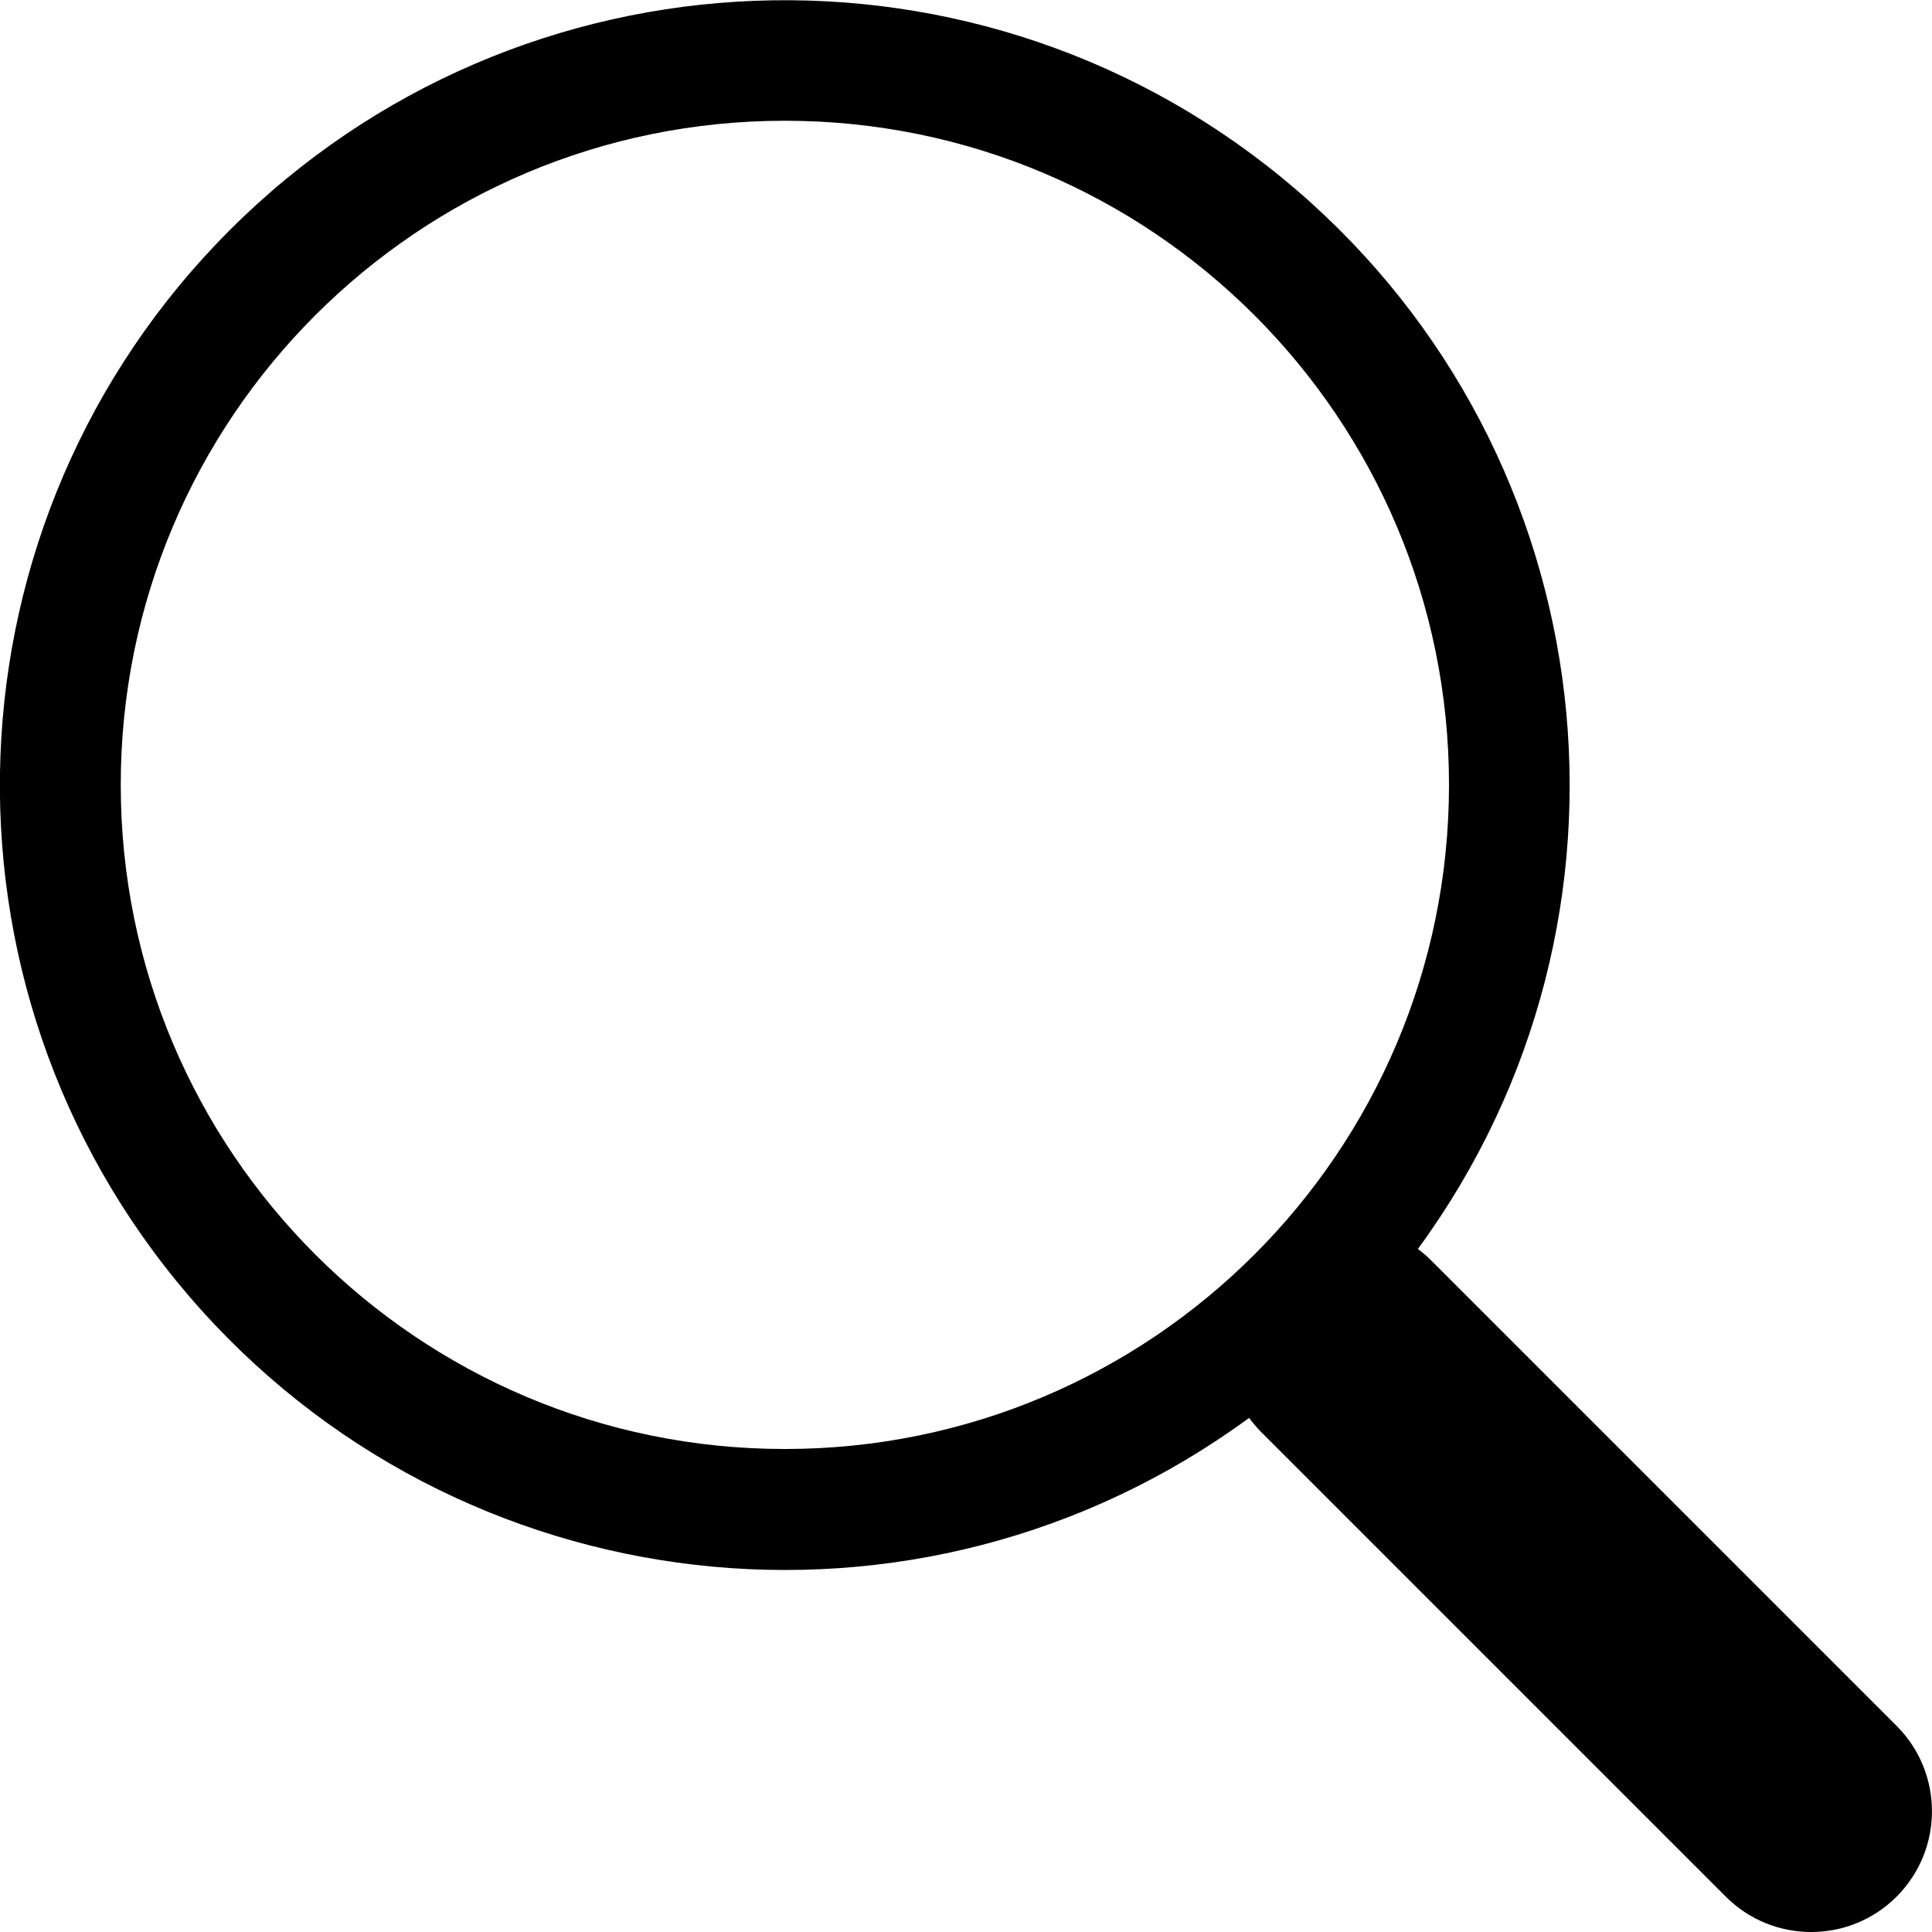
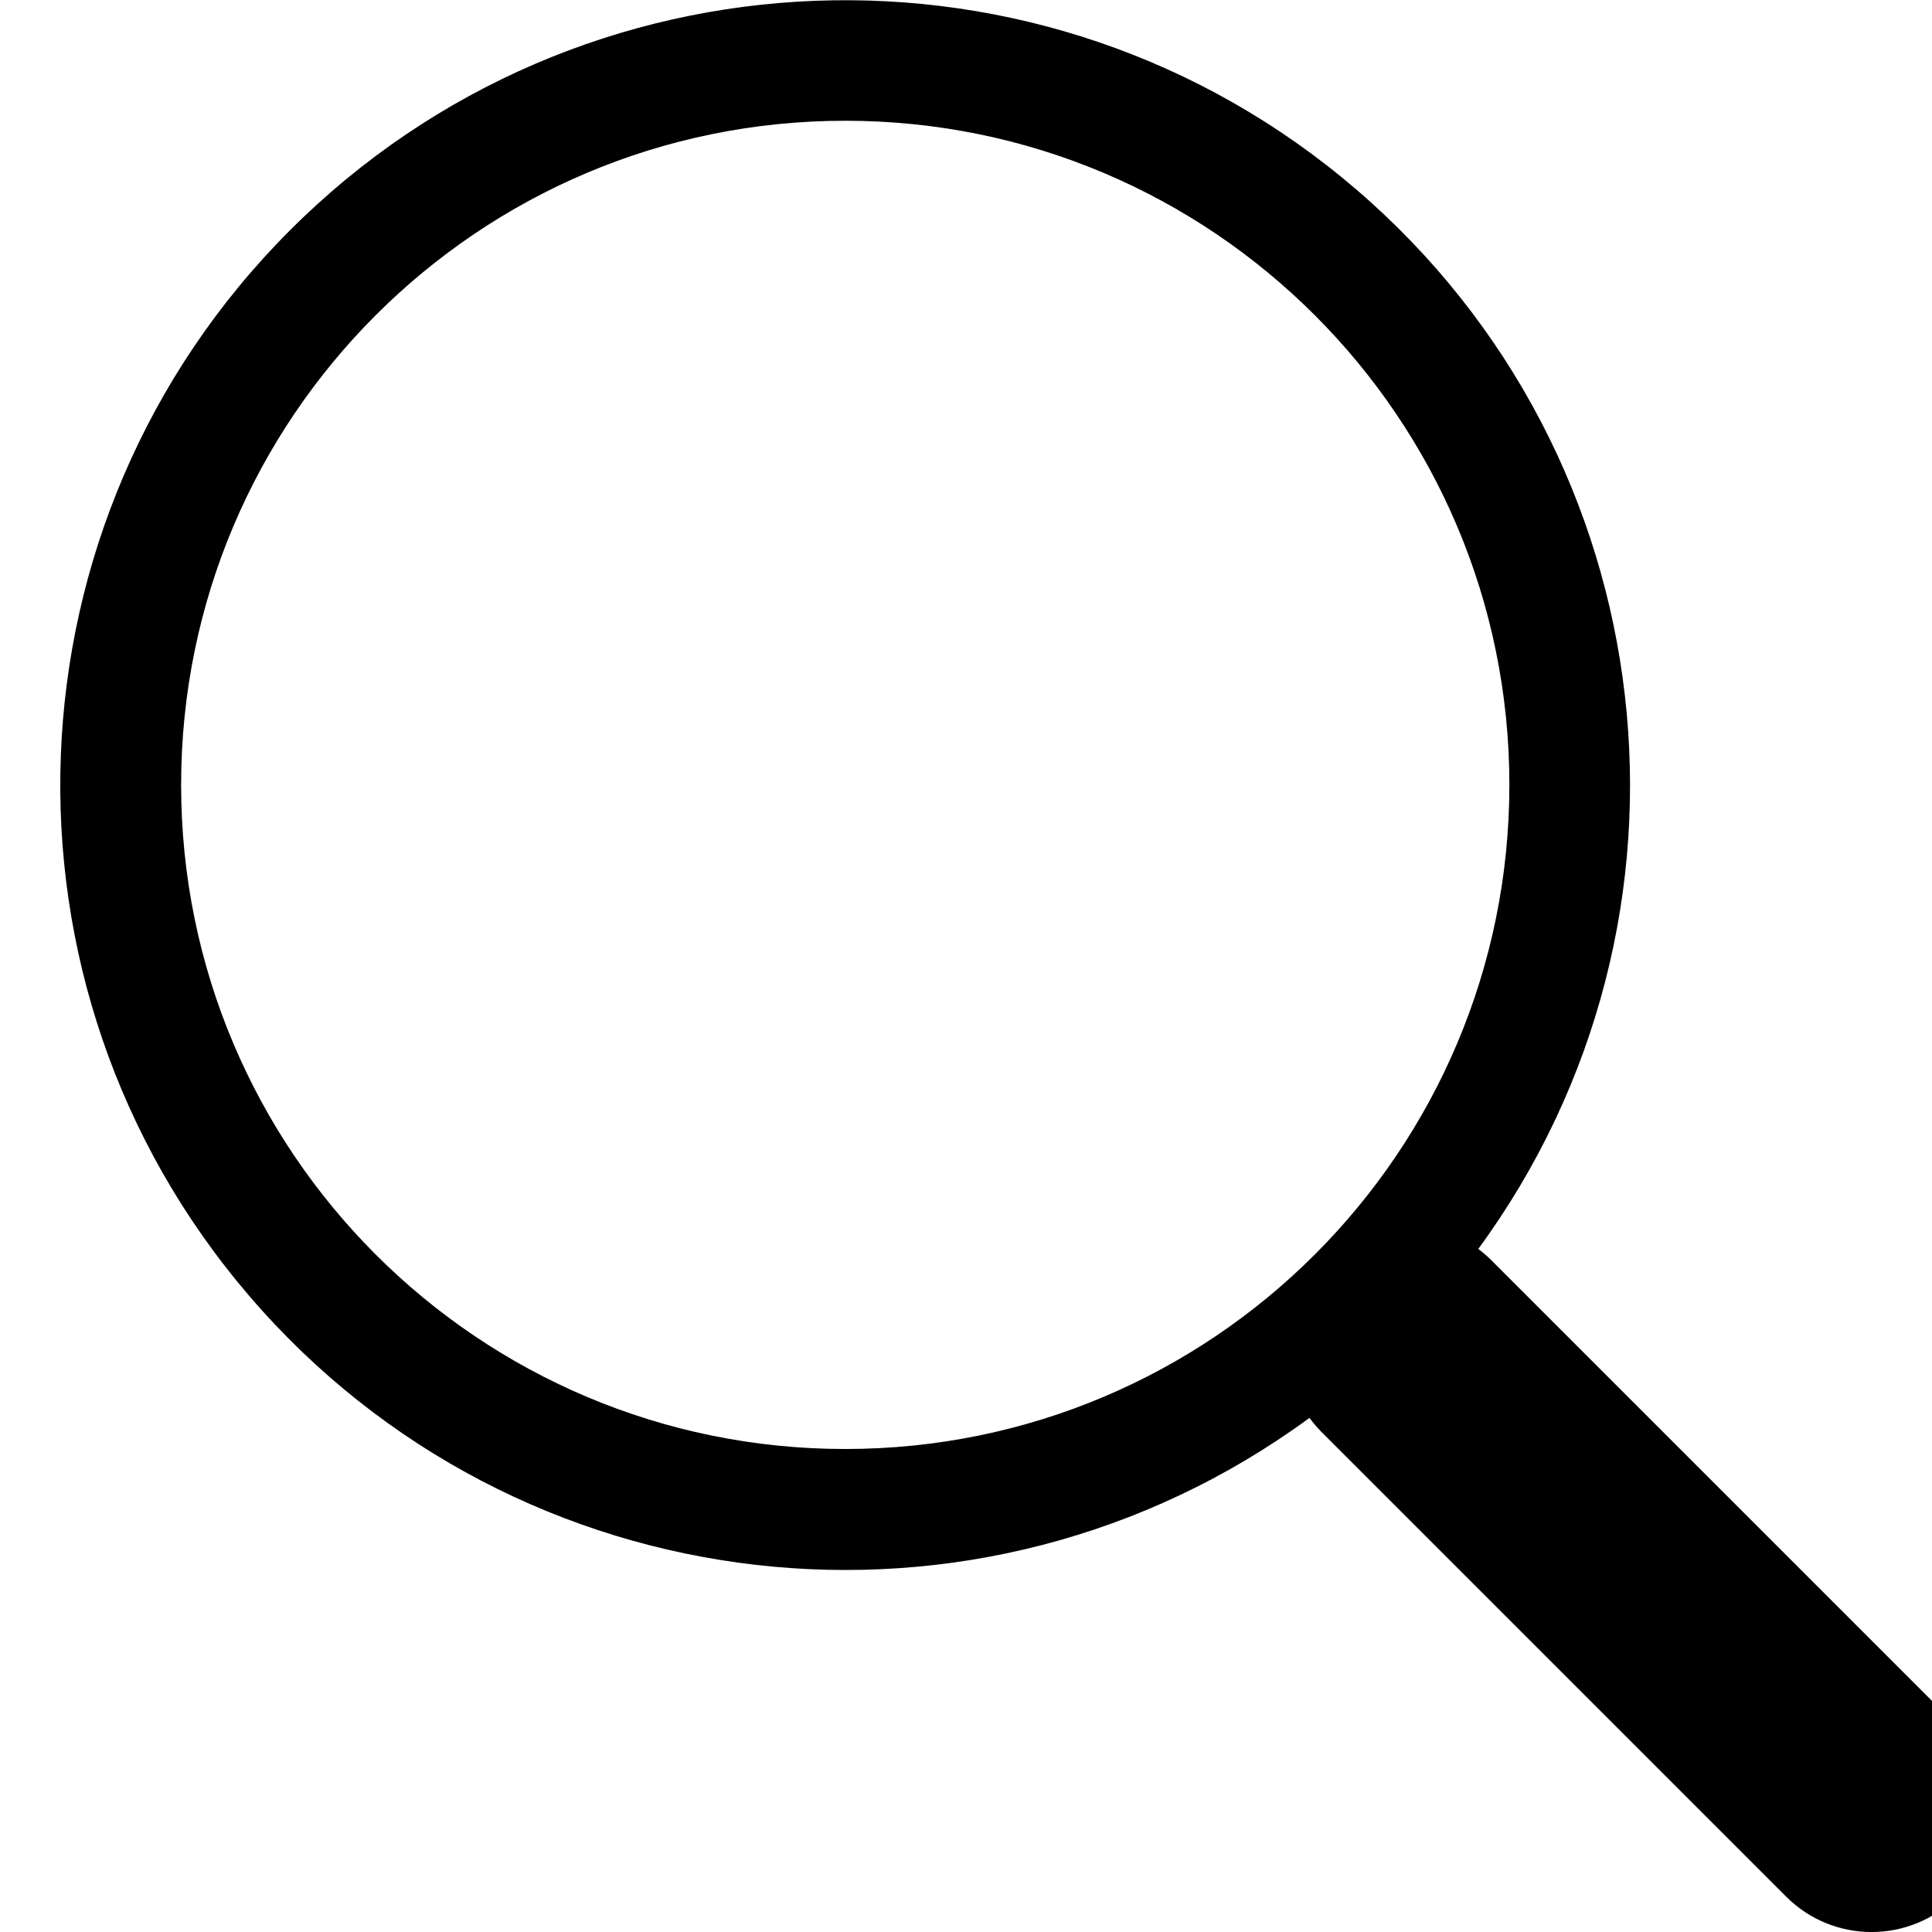
- <svg xmlns="http://www.w3.org/2000/svg" width="16" height="16" fill="currentColor" class="bi bi-search" viewBox="0 0 16 16">
+ <svg xmlns="http://www.w3.org/2000/svg" width="25" height="25" fill="currentColor" class="bi bi-search" viewBox="0 0 15 16">
  <path d="M11.742 10.344a6.5 6.5 0 1 0-1.397 1.398h-.001c.03.04.062.078.098.115l3.85 3.85a1 1 0 0 0 1.415-1.414l-3.85-3.85a1.007 1.007 0 0 0-.115-.1zM12 6.5a5.5 5.5 0 1 1-11 0 5.5 5.5 0 0 1 11 0z" />
</svg>
